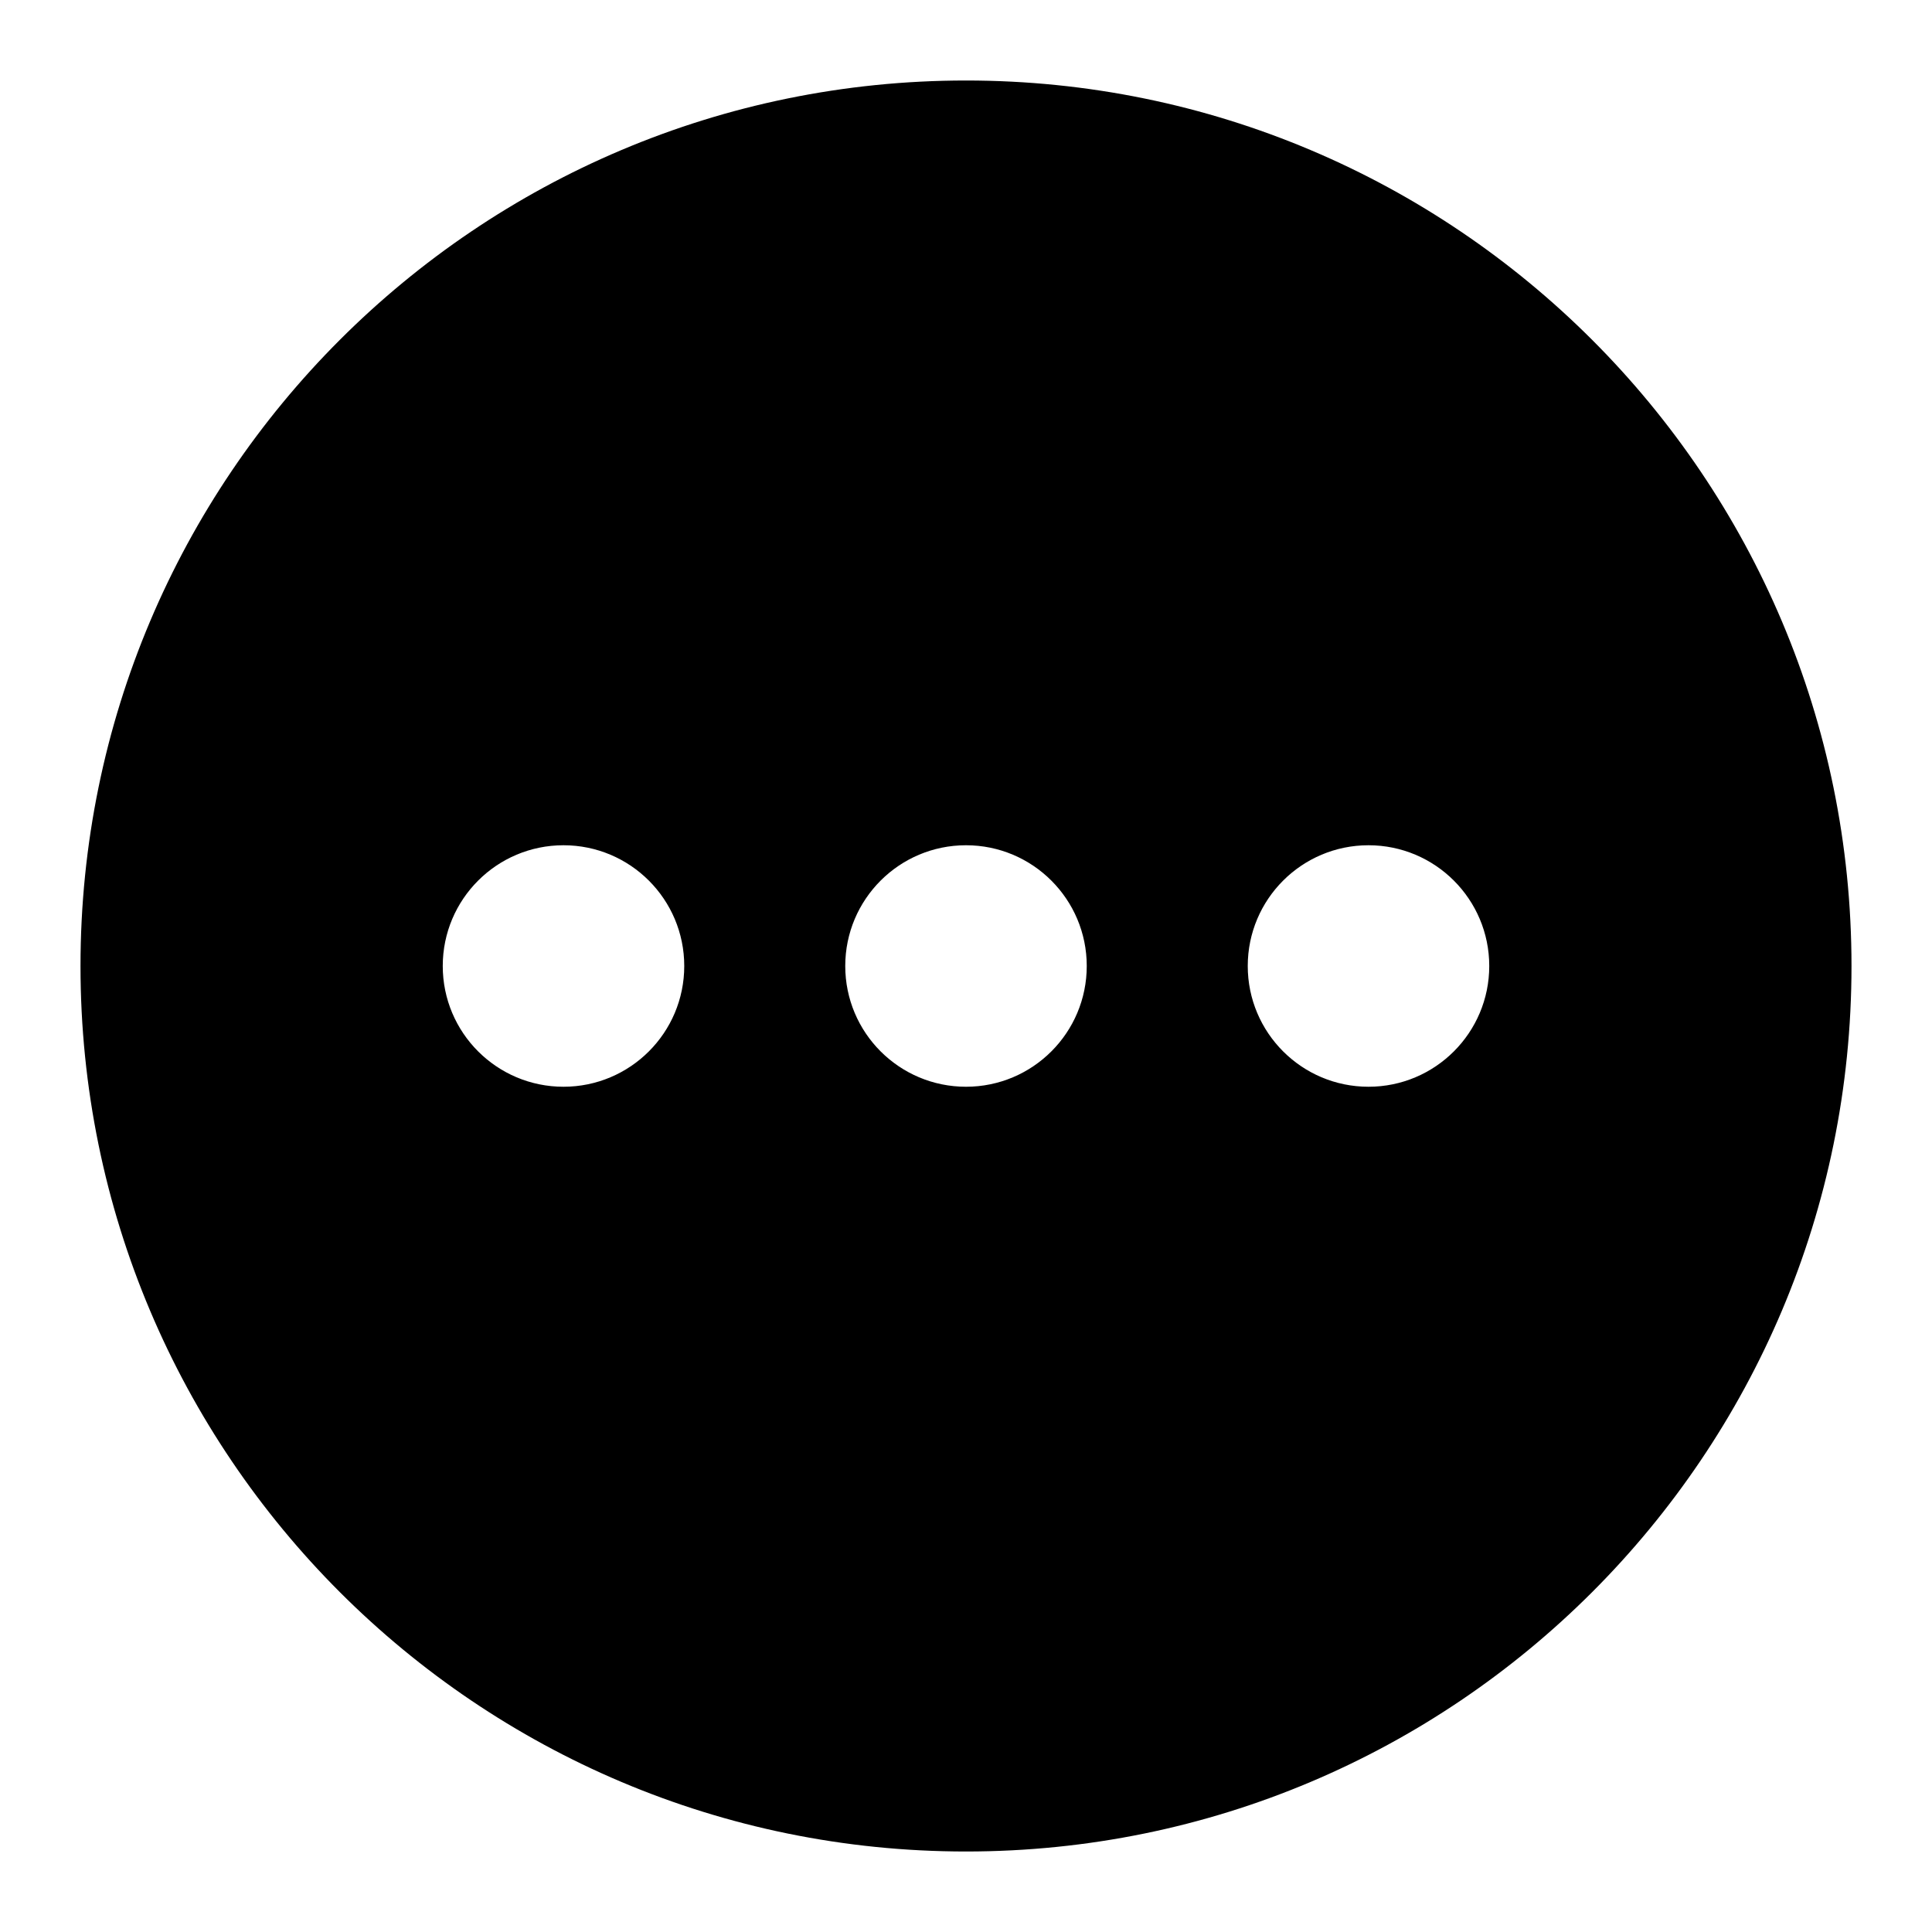
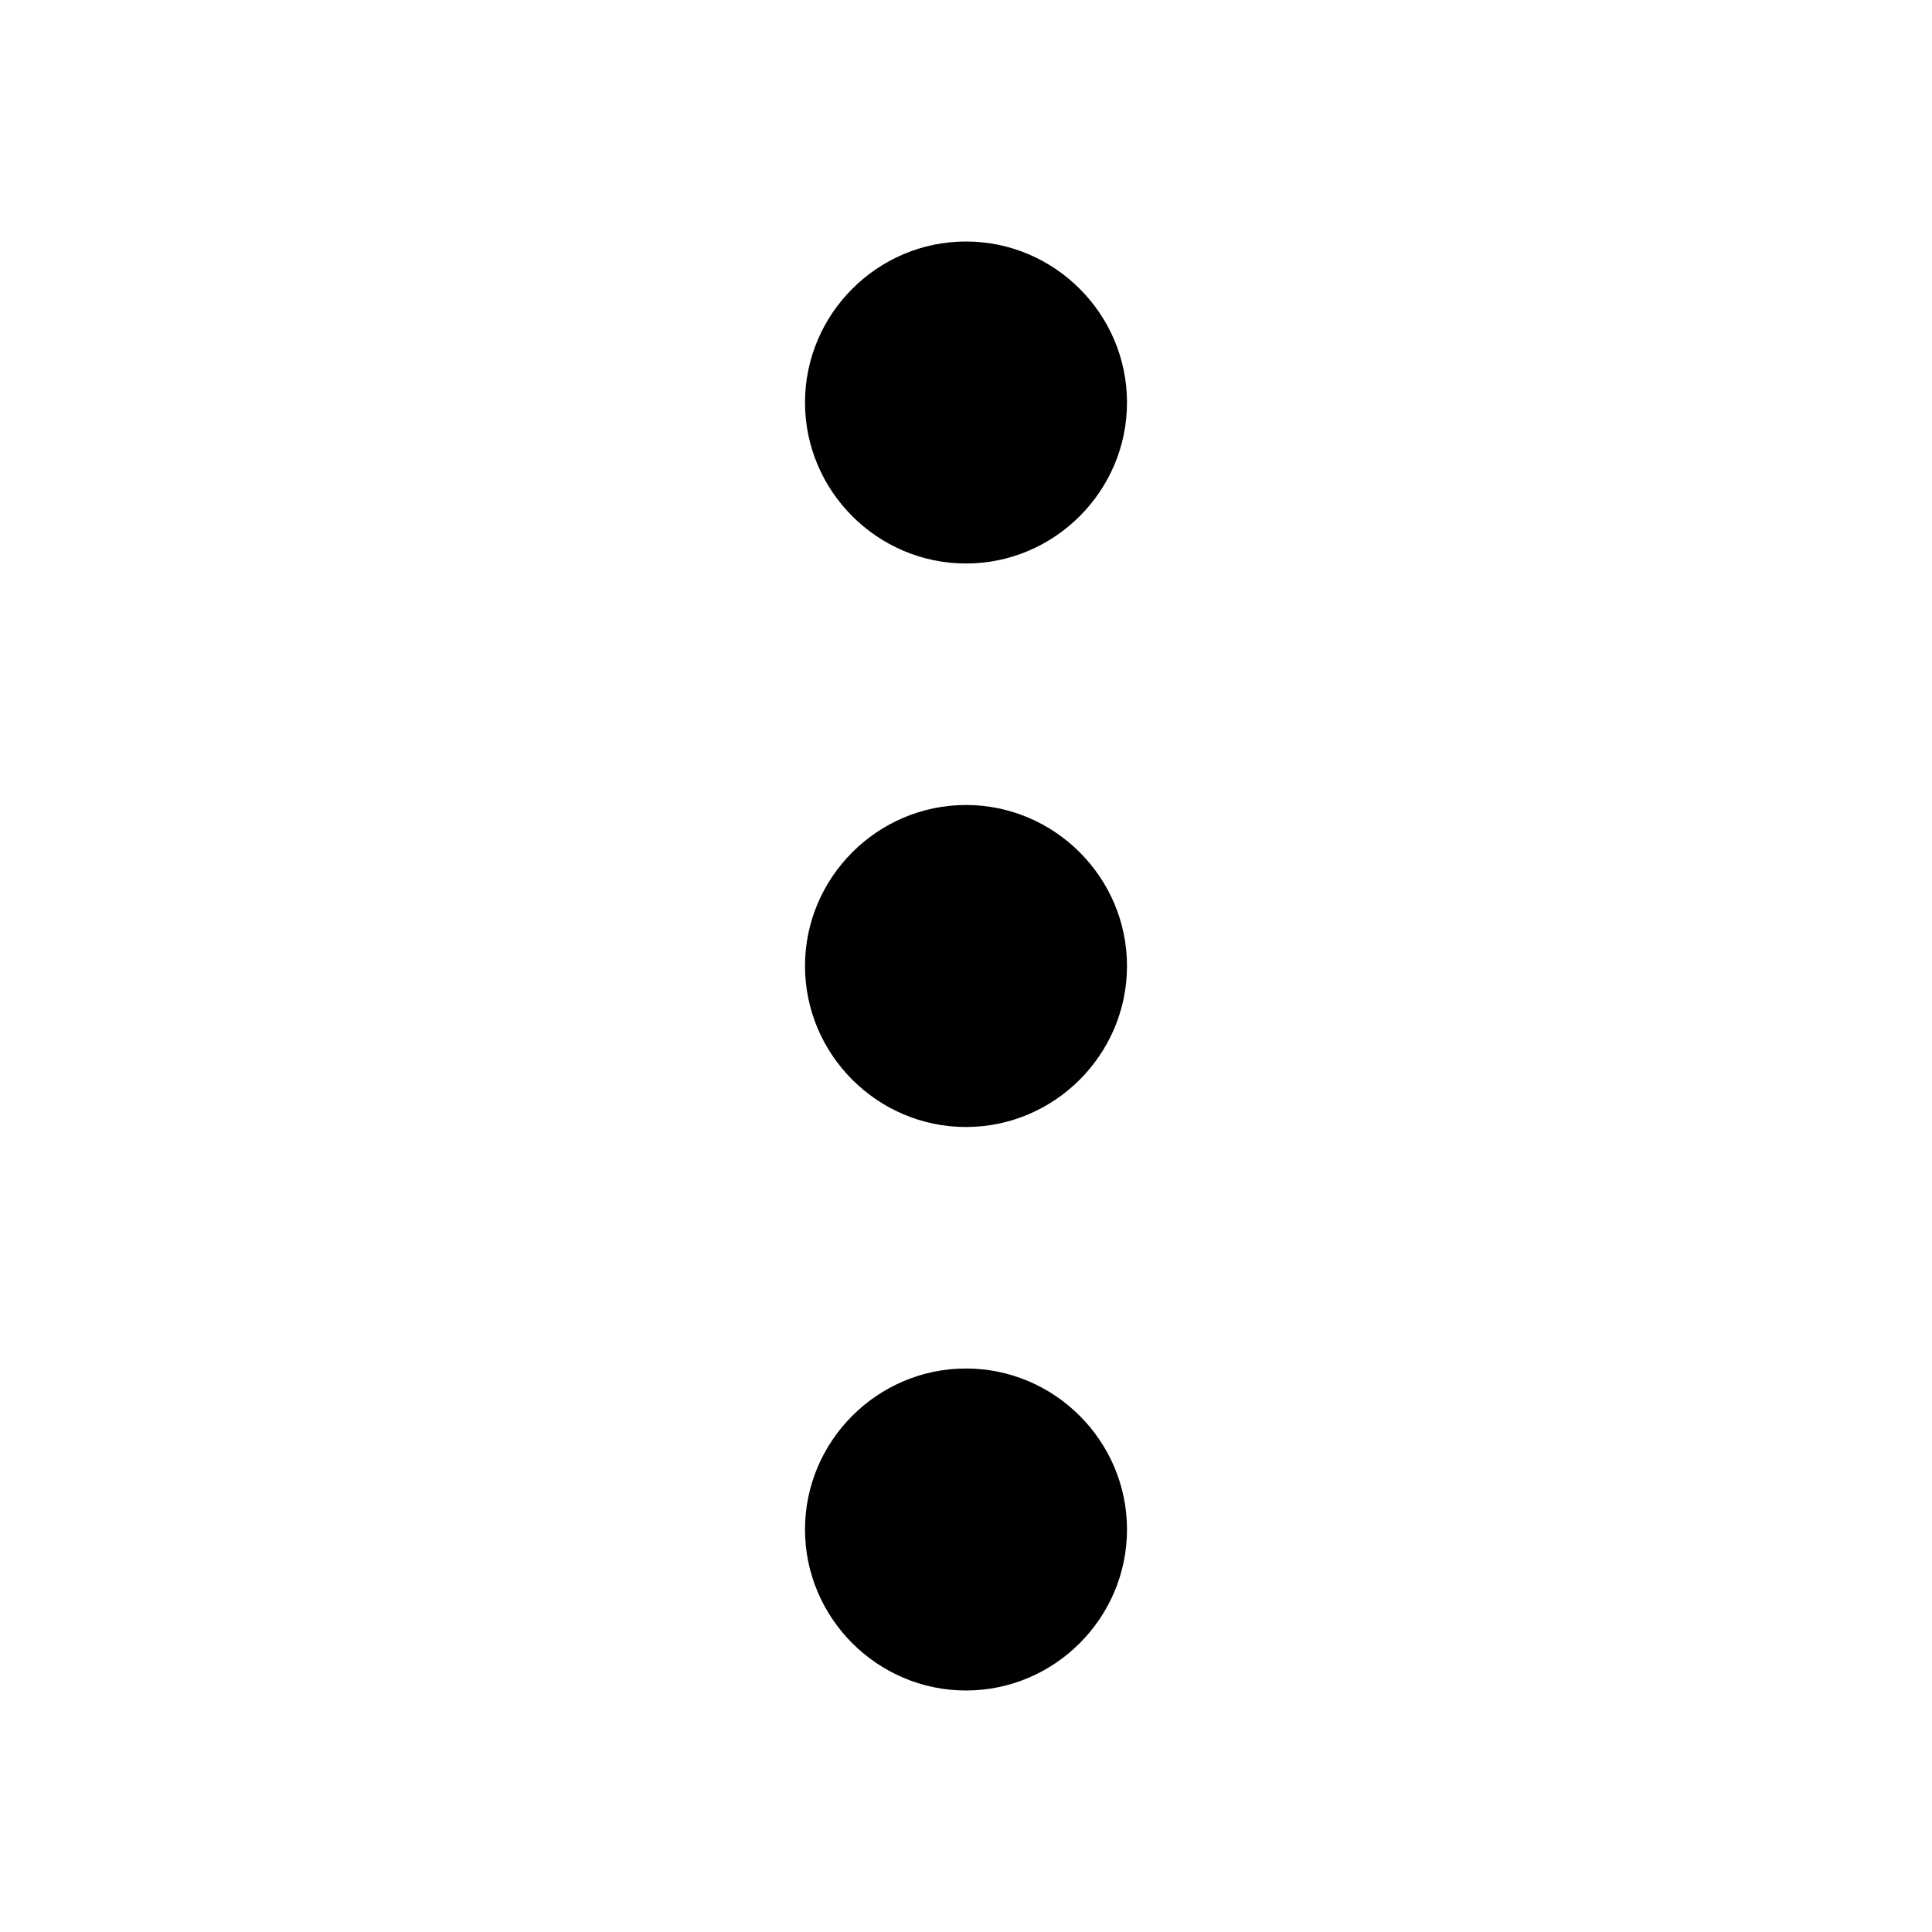
<svg xmlns="http://www.w3.org/2000/svg" width="24" height="24" viewBox="0 0 24 24" fill="none">
-   <path d="M12 1a11 11 0 1 0 0 22 11 11 0 0 0 0-22zM7 13.5a1.5 1.5 0 1 1 0-3 1.5 1.5 0 0 1 0 3zm5 0a1.5 1.5 0 1 1 0-3 1.5 1.5 0 0 1 0 3zm5 0a1.5 1.5 0 1 1 0-3 1.5 1.5 0 0 1 0 3z" fill="#000" />
+   <path d="M12 7c-1.1 0-2-.9-2-2s.9-2 2-2 2 .9 2 2-.9 2-2 2zm2 5c0-1.1-.9-2-2-2s-2 .9-2 2 .9 2 2 2 2-.9 2-2zm0 7c0-1.1-.9-2-2-2s-2 .9-2 2 .9 2 2 2 2-.9 2-2z" fill="#000" />
</svg>
